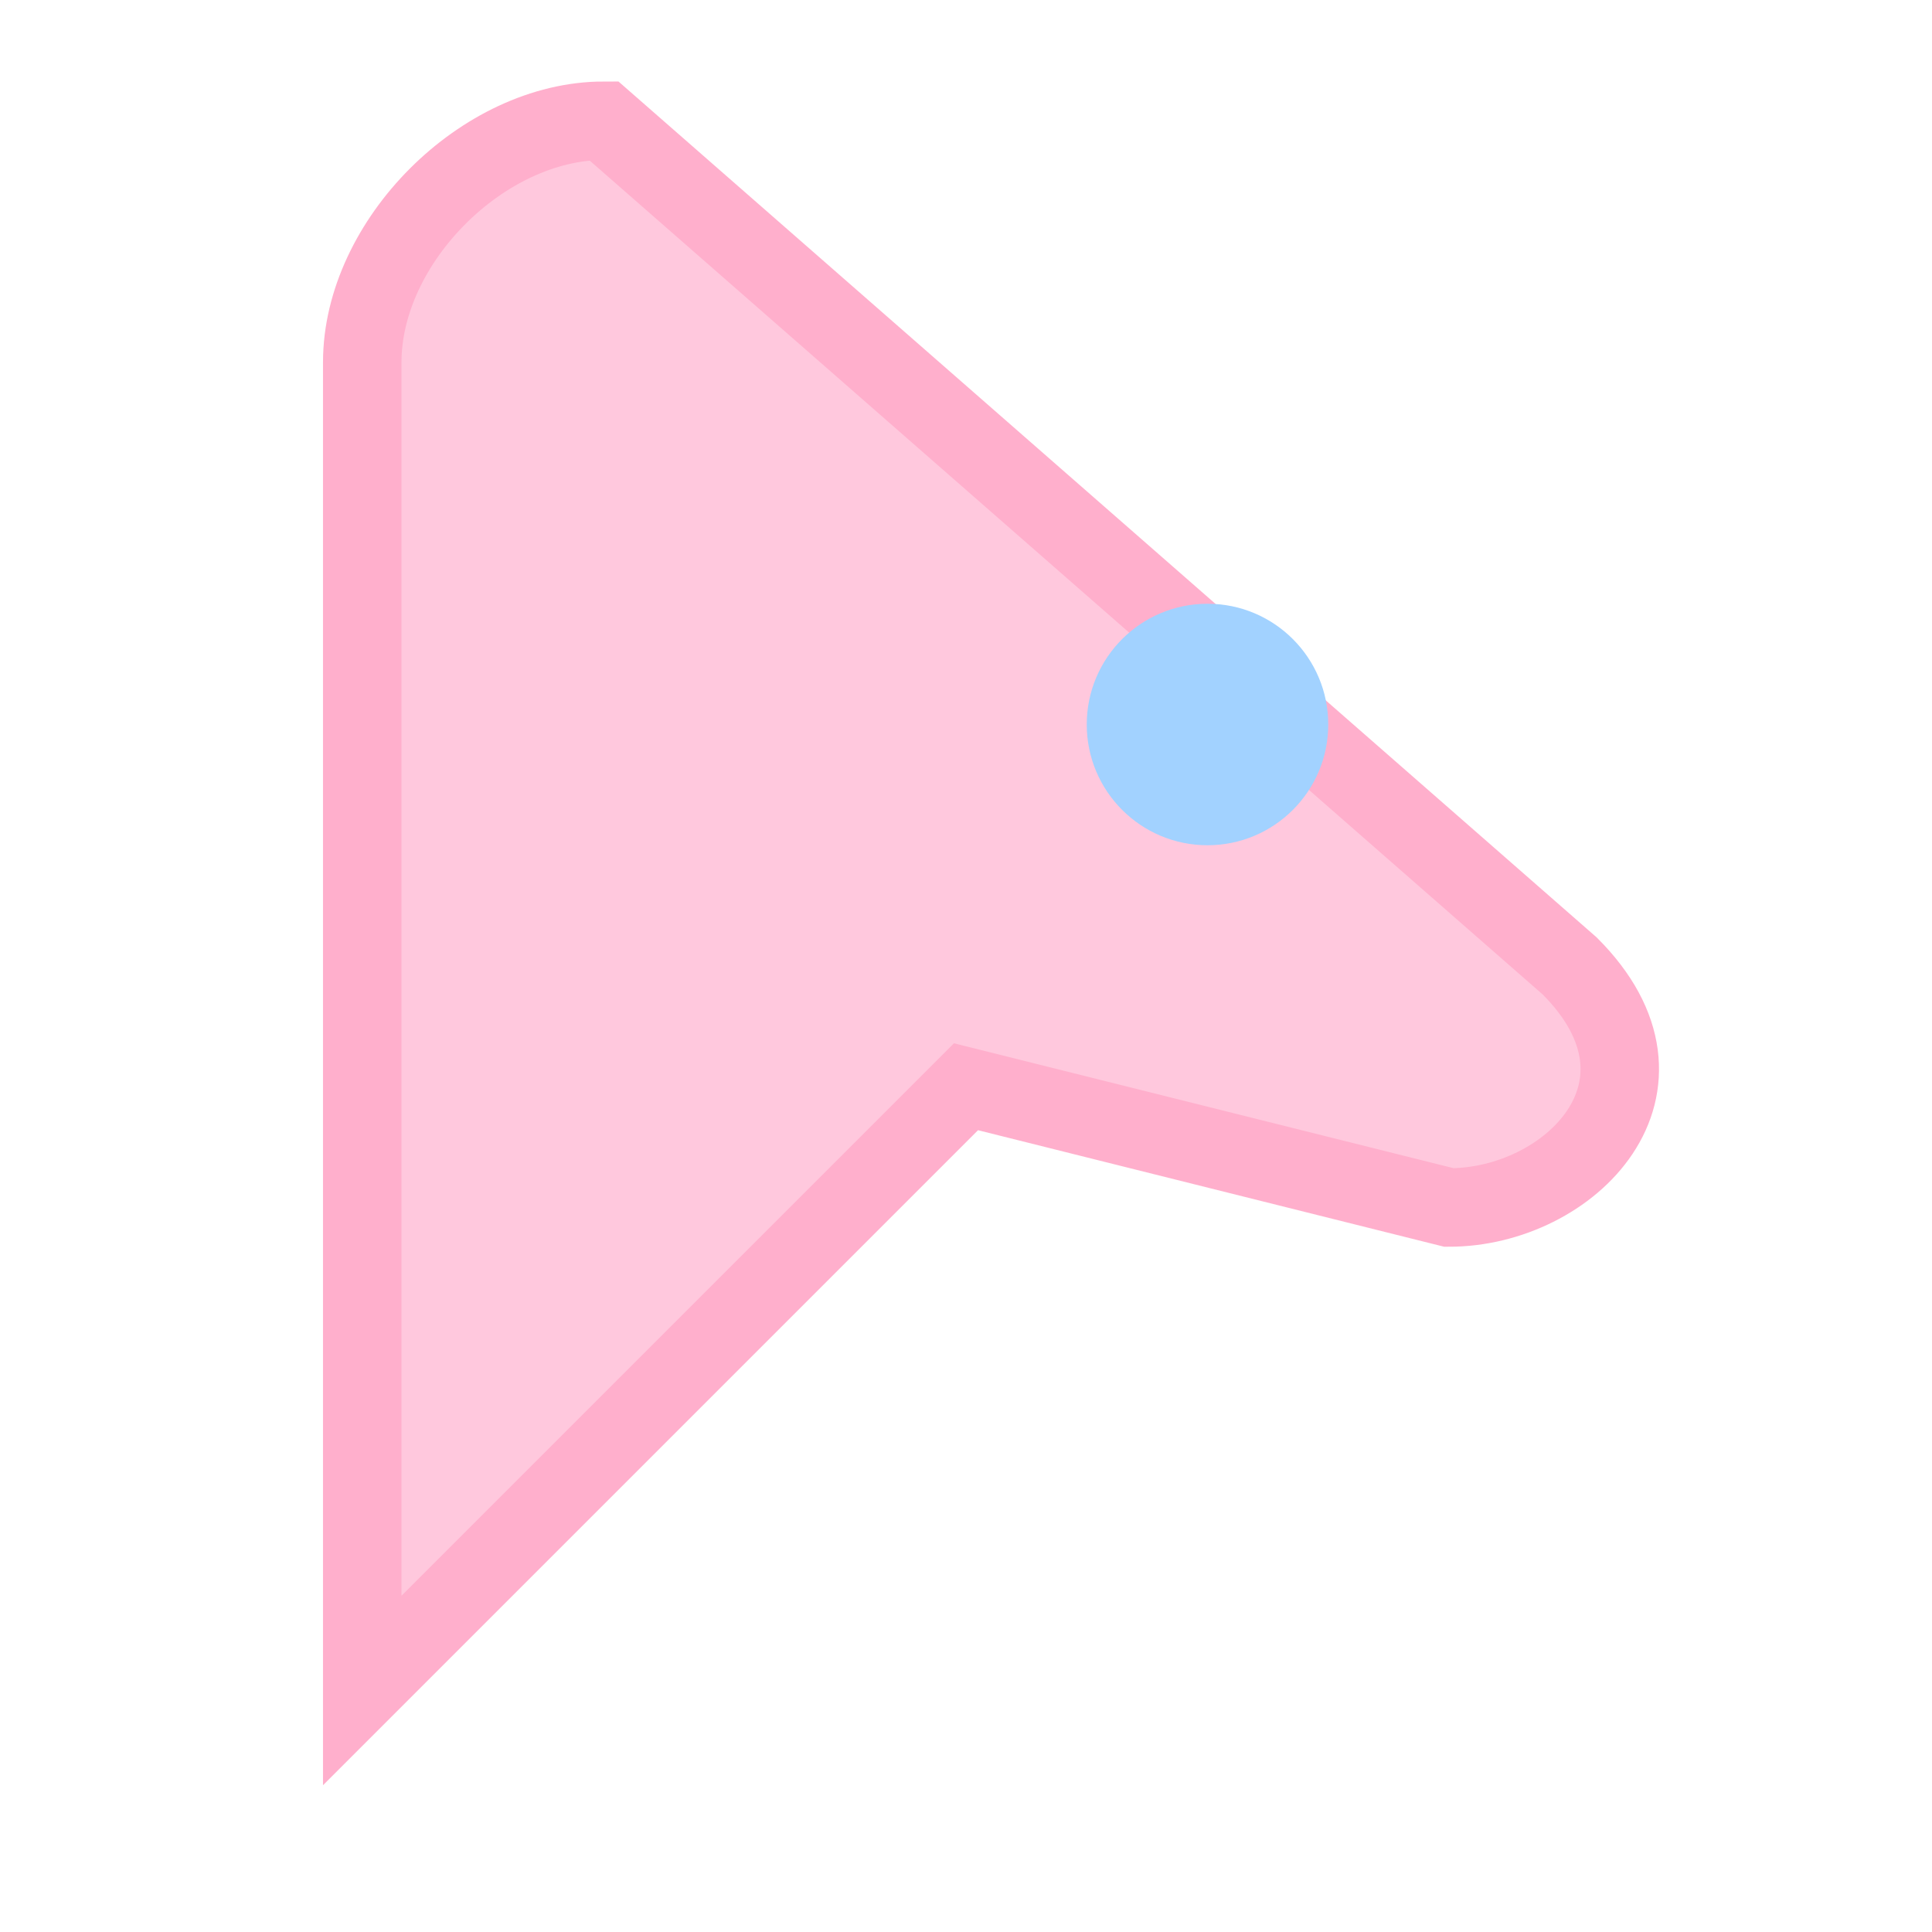
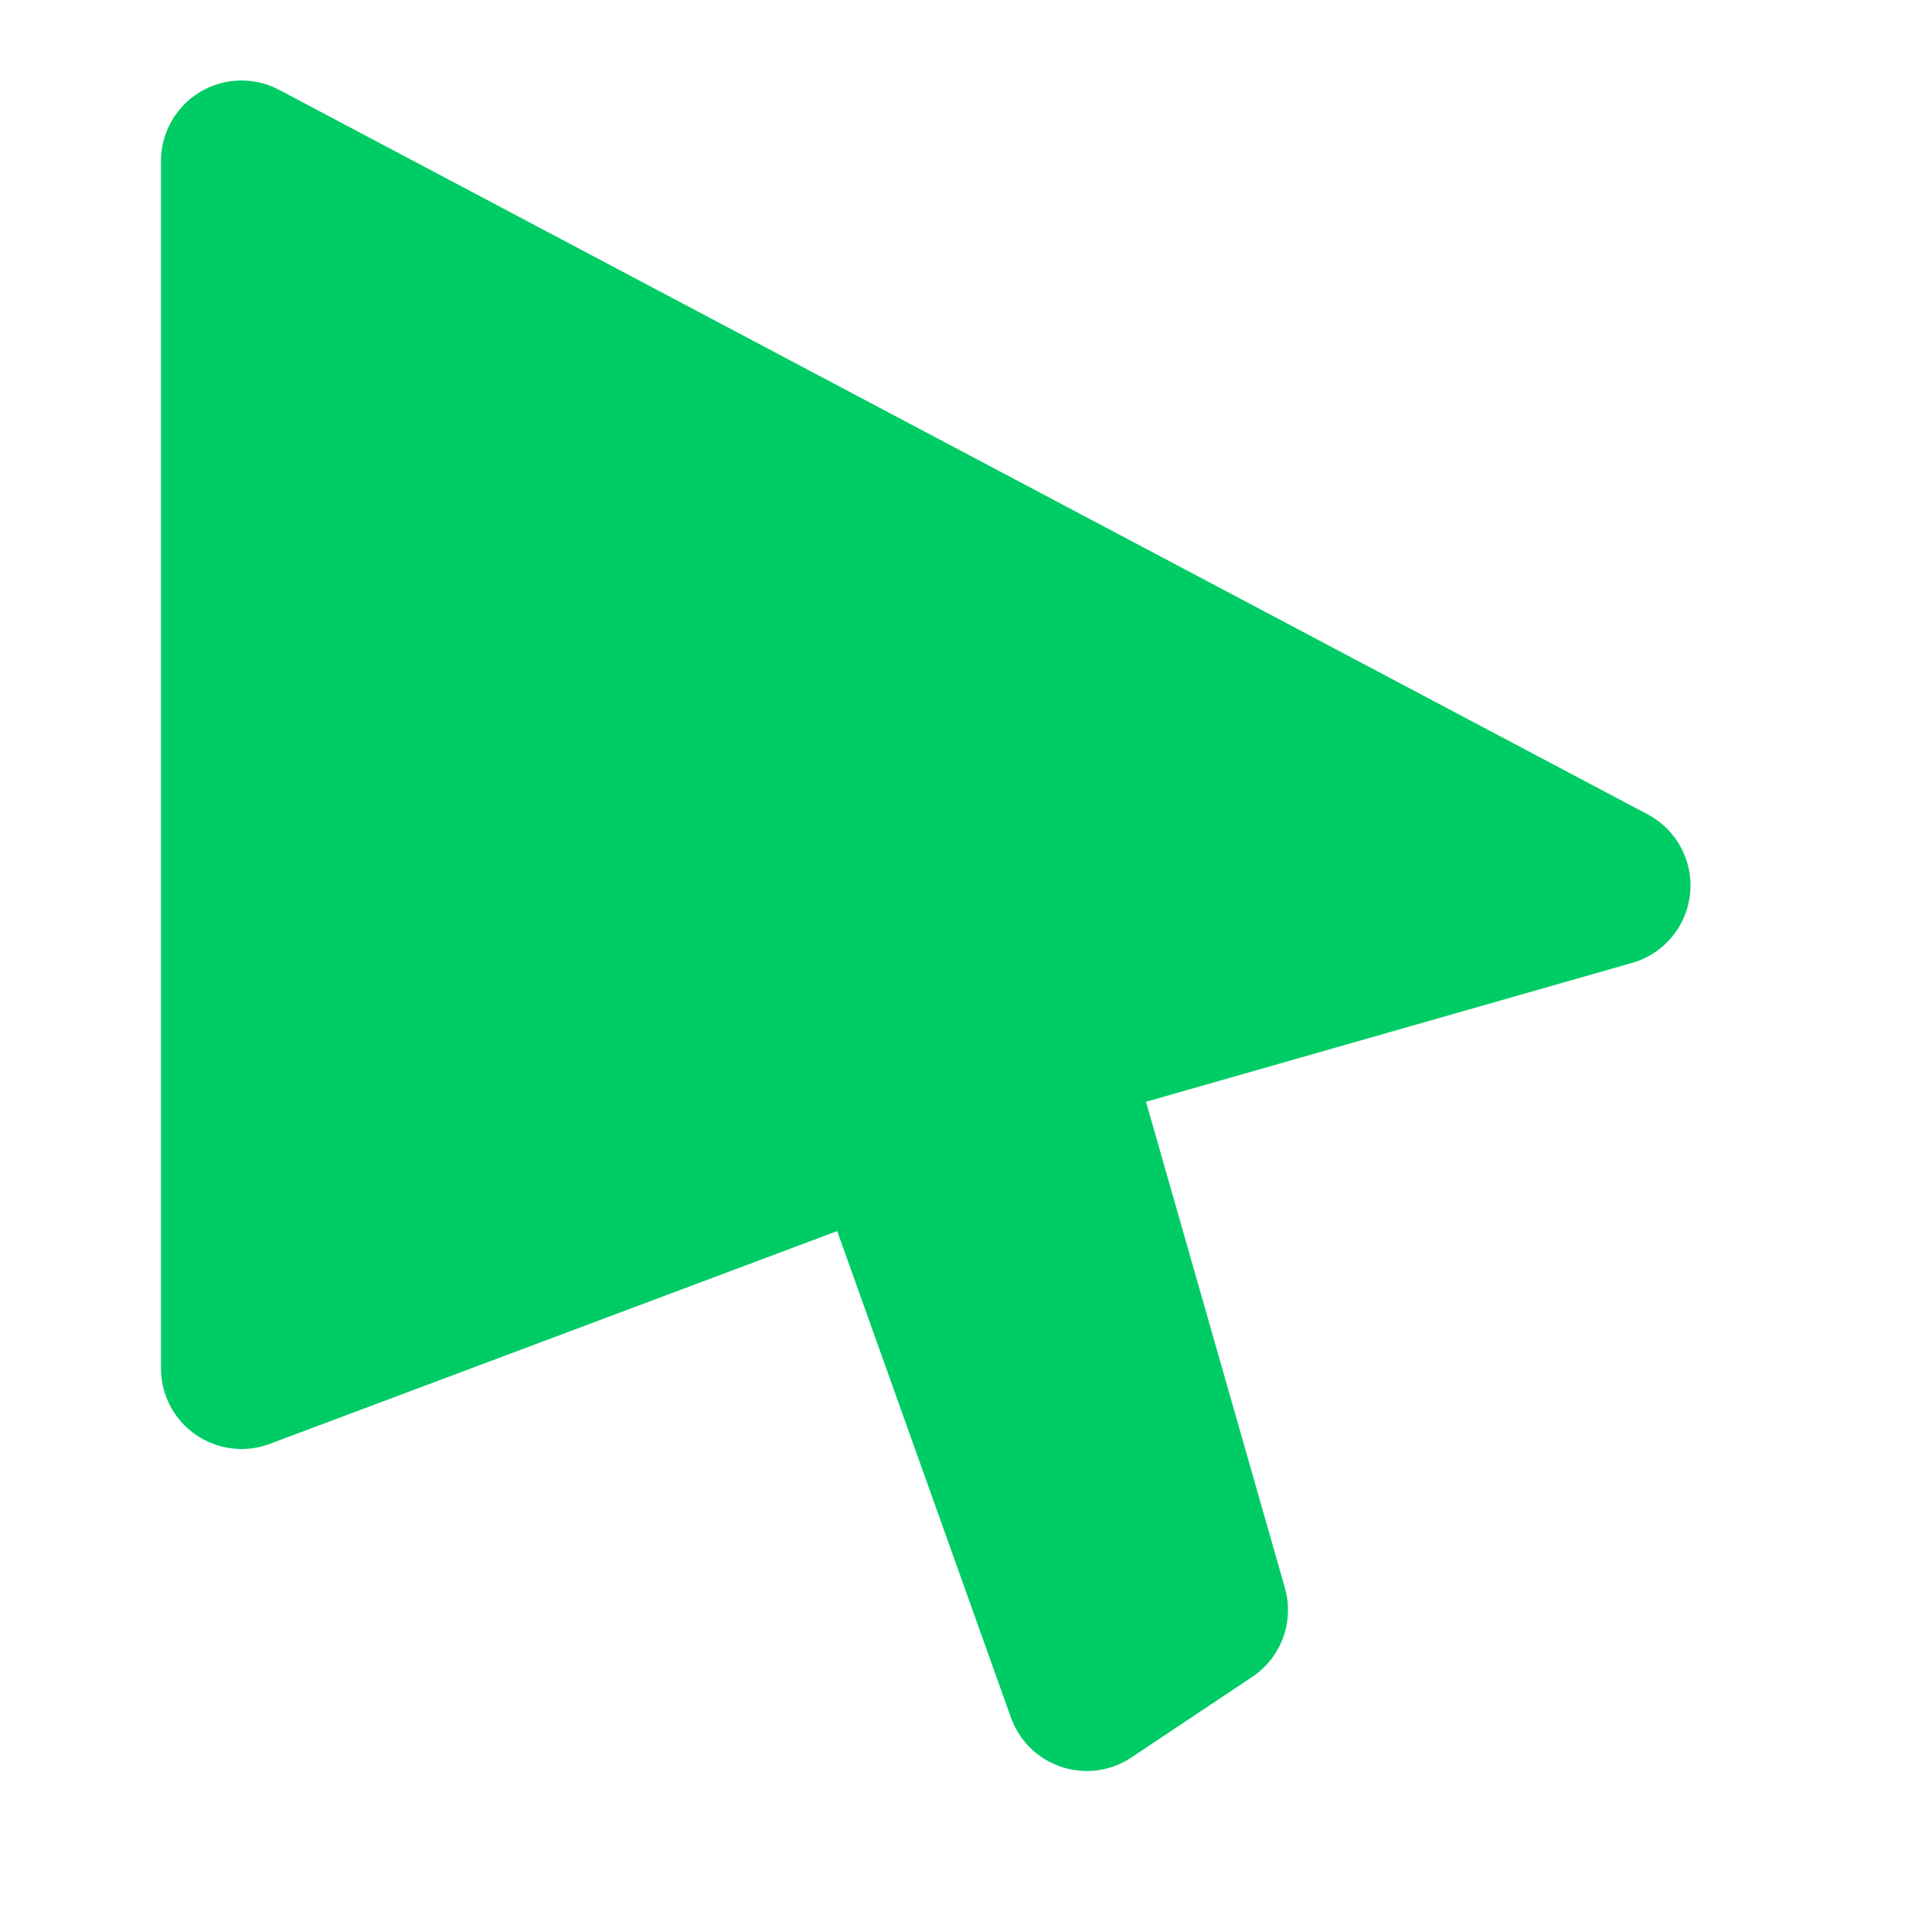
- <svg xmlns="http://www.w3.org/2000/svg" width="32" height="32">
-   <path d="M6,6 C6,4 8,2 10,2 L26,16 C28,18 26,20 24,20 L16,18 L6,28 Z" fill="#ffc8dd" stroke="#ffafcc" stroke-width="1.3" />
-   <circle cx="20" cy="12" r="2" fill="#a2d2ff" />
+ <svg xmlns="http://www.w3.org/2000/svg" width="32" height="32" viewBox="0 0 24 24" fill="none" stroke="#00cc66" stroke-width="2" stroke-linecap="round" stroke-linejoin="round">
+   <path d="M3 2L20 11L13 13L15 20L13.5 21L11 14L3 17V2Z" fill="#00cc66" />
</svg>
